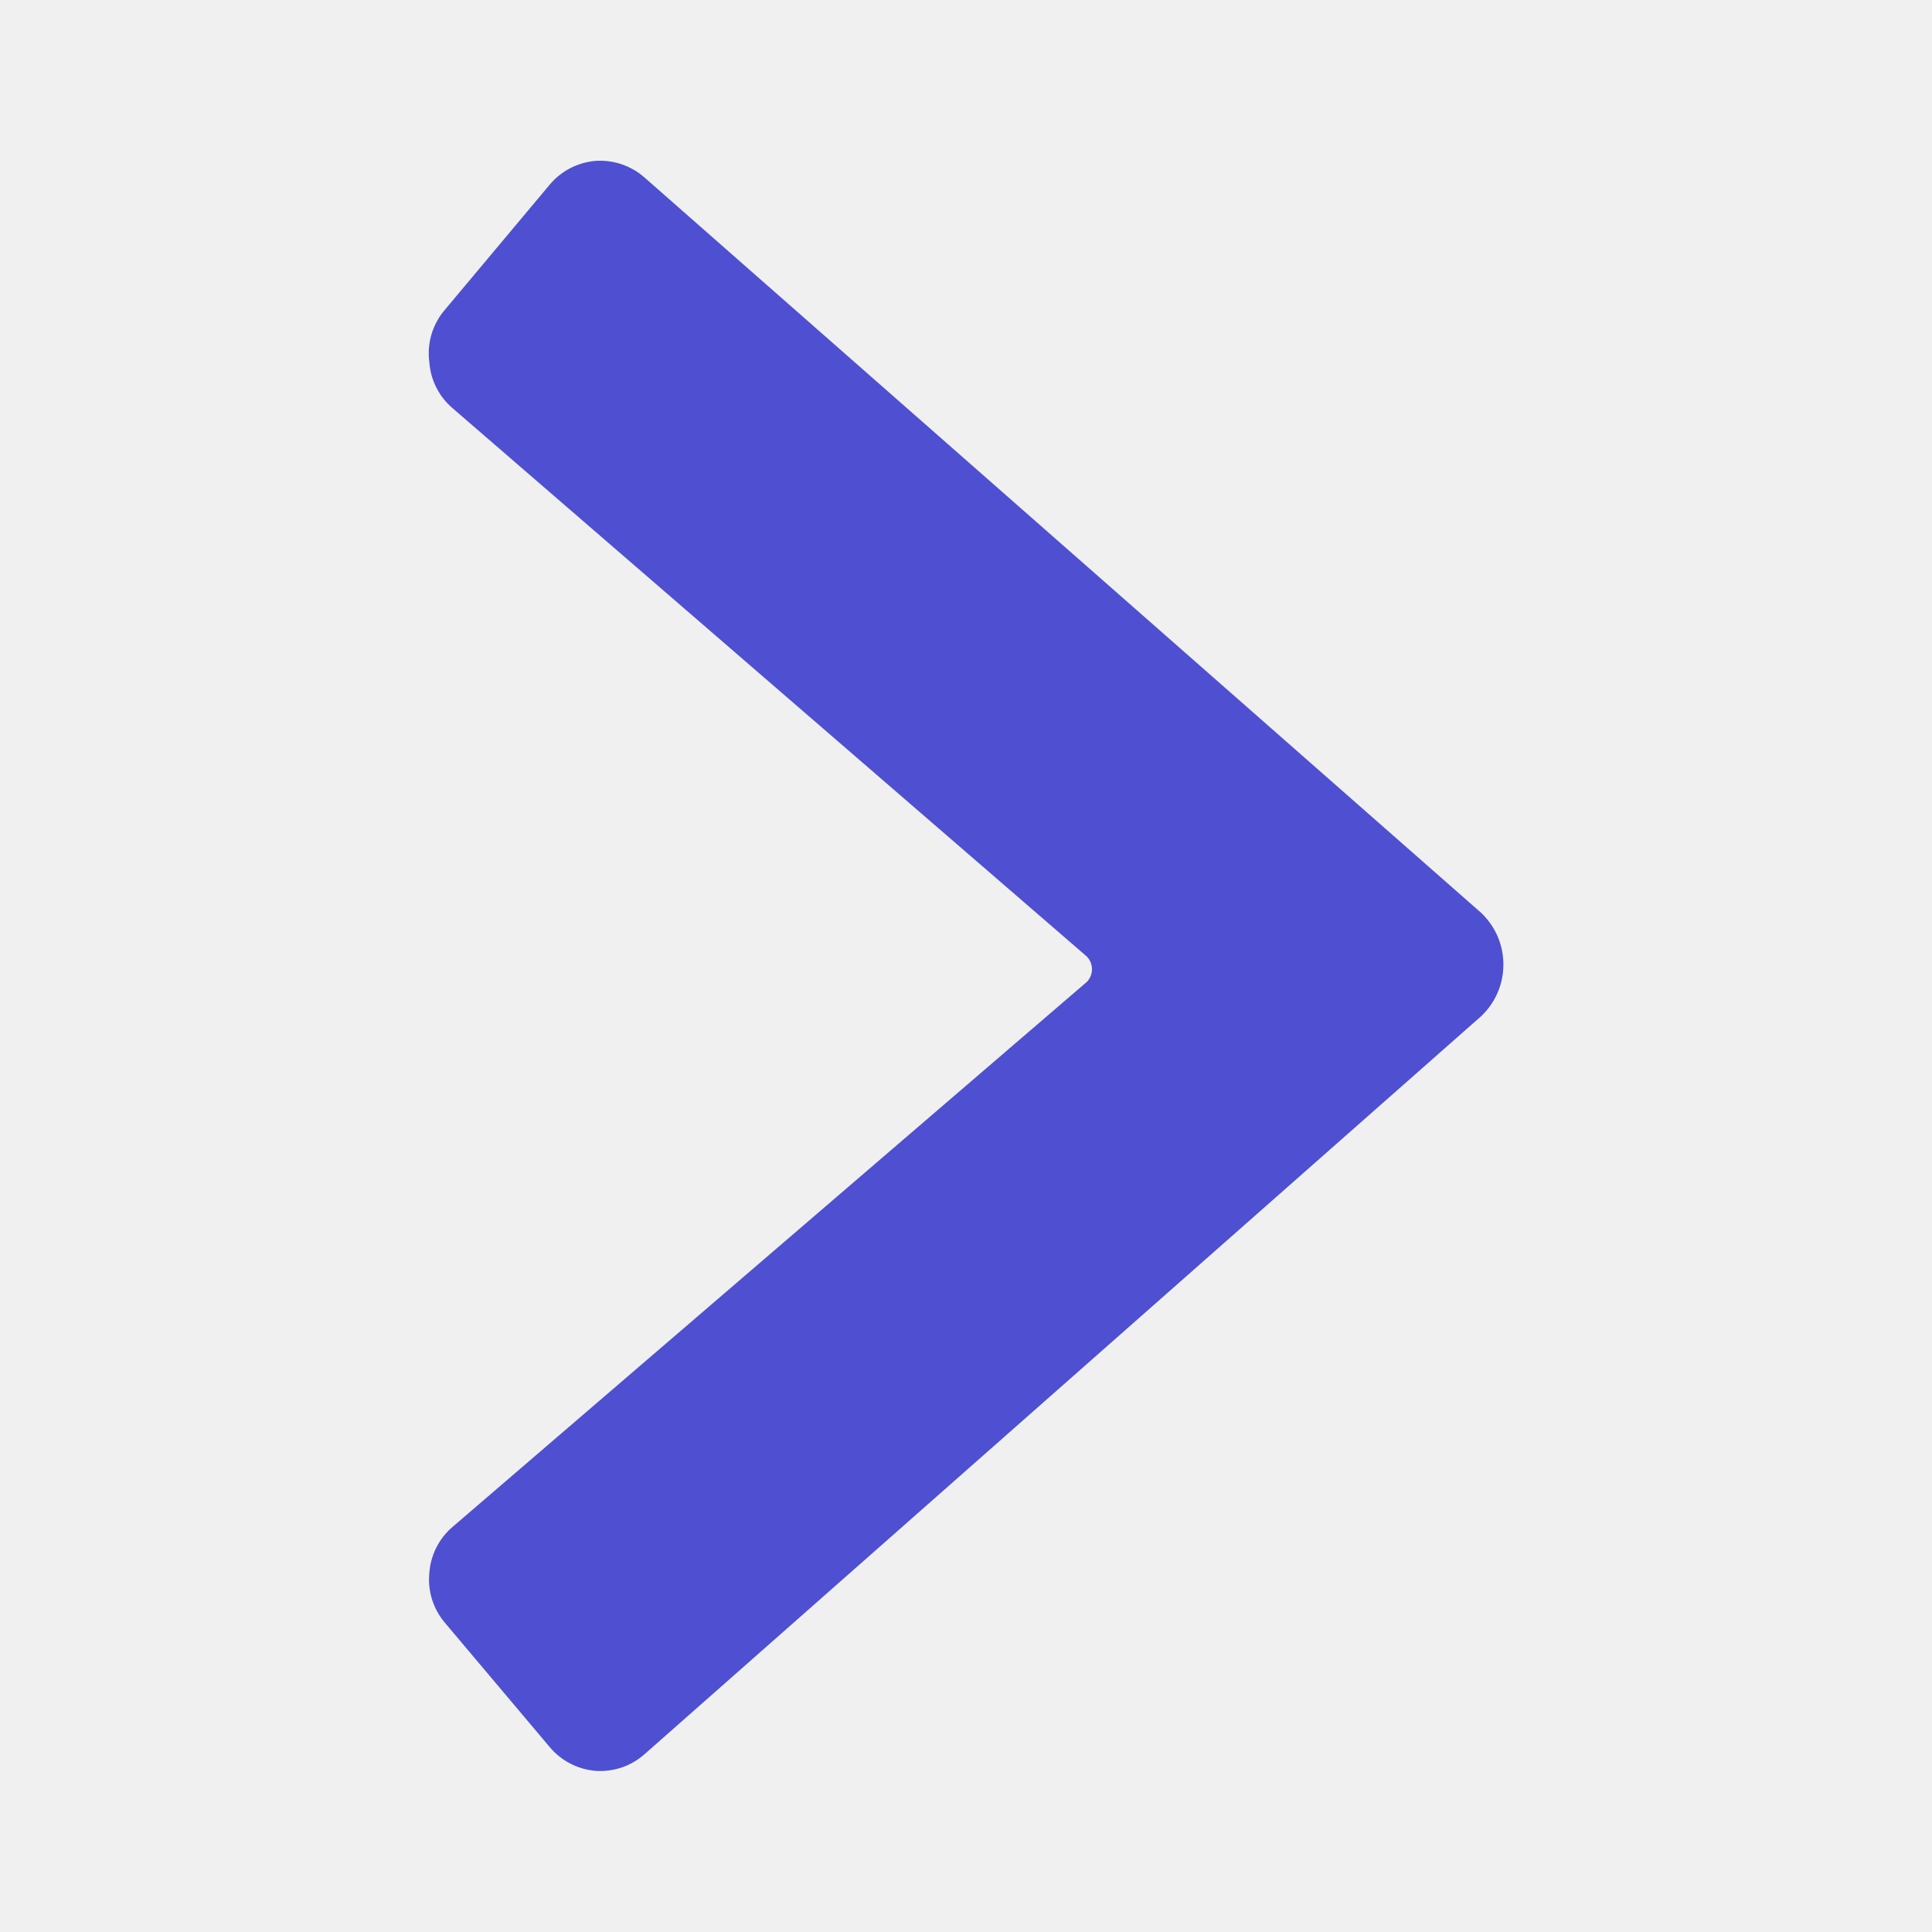
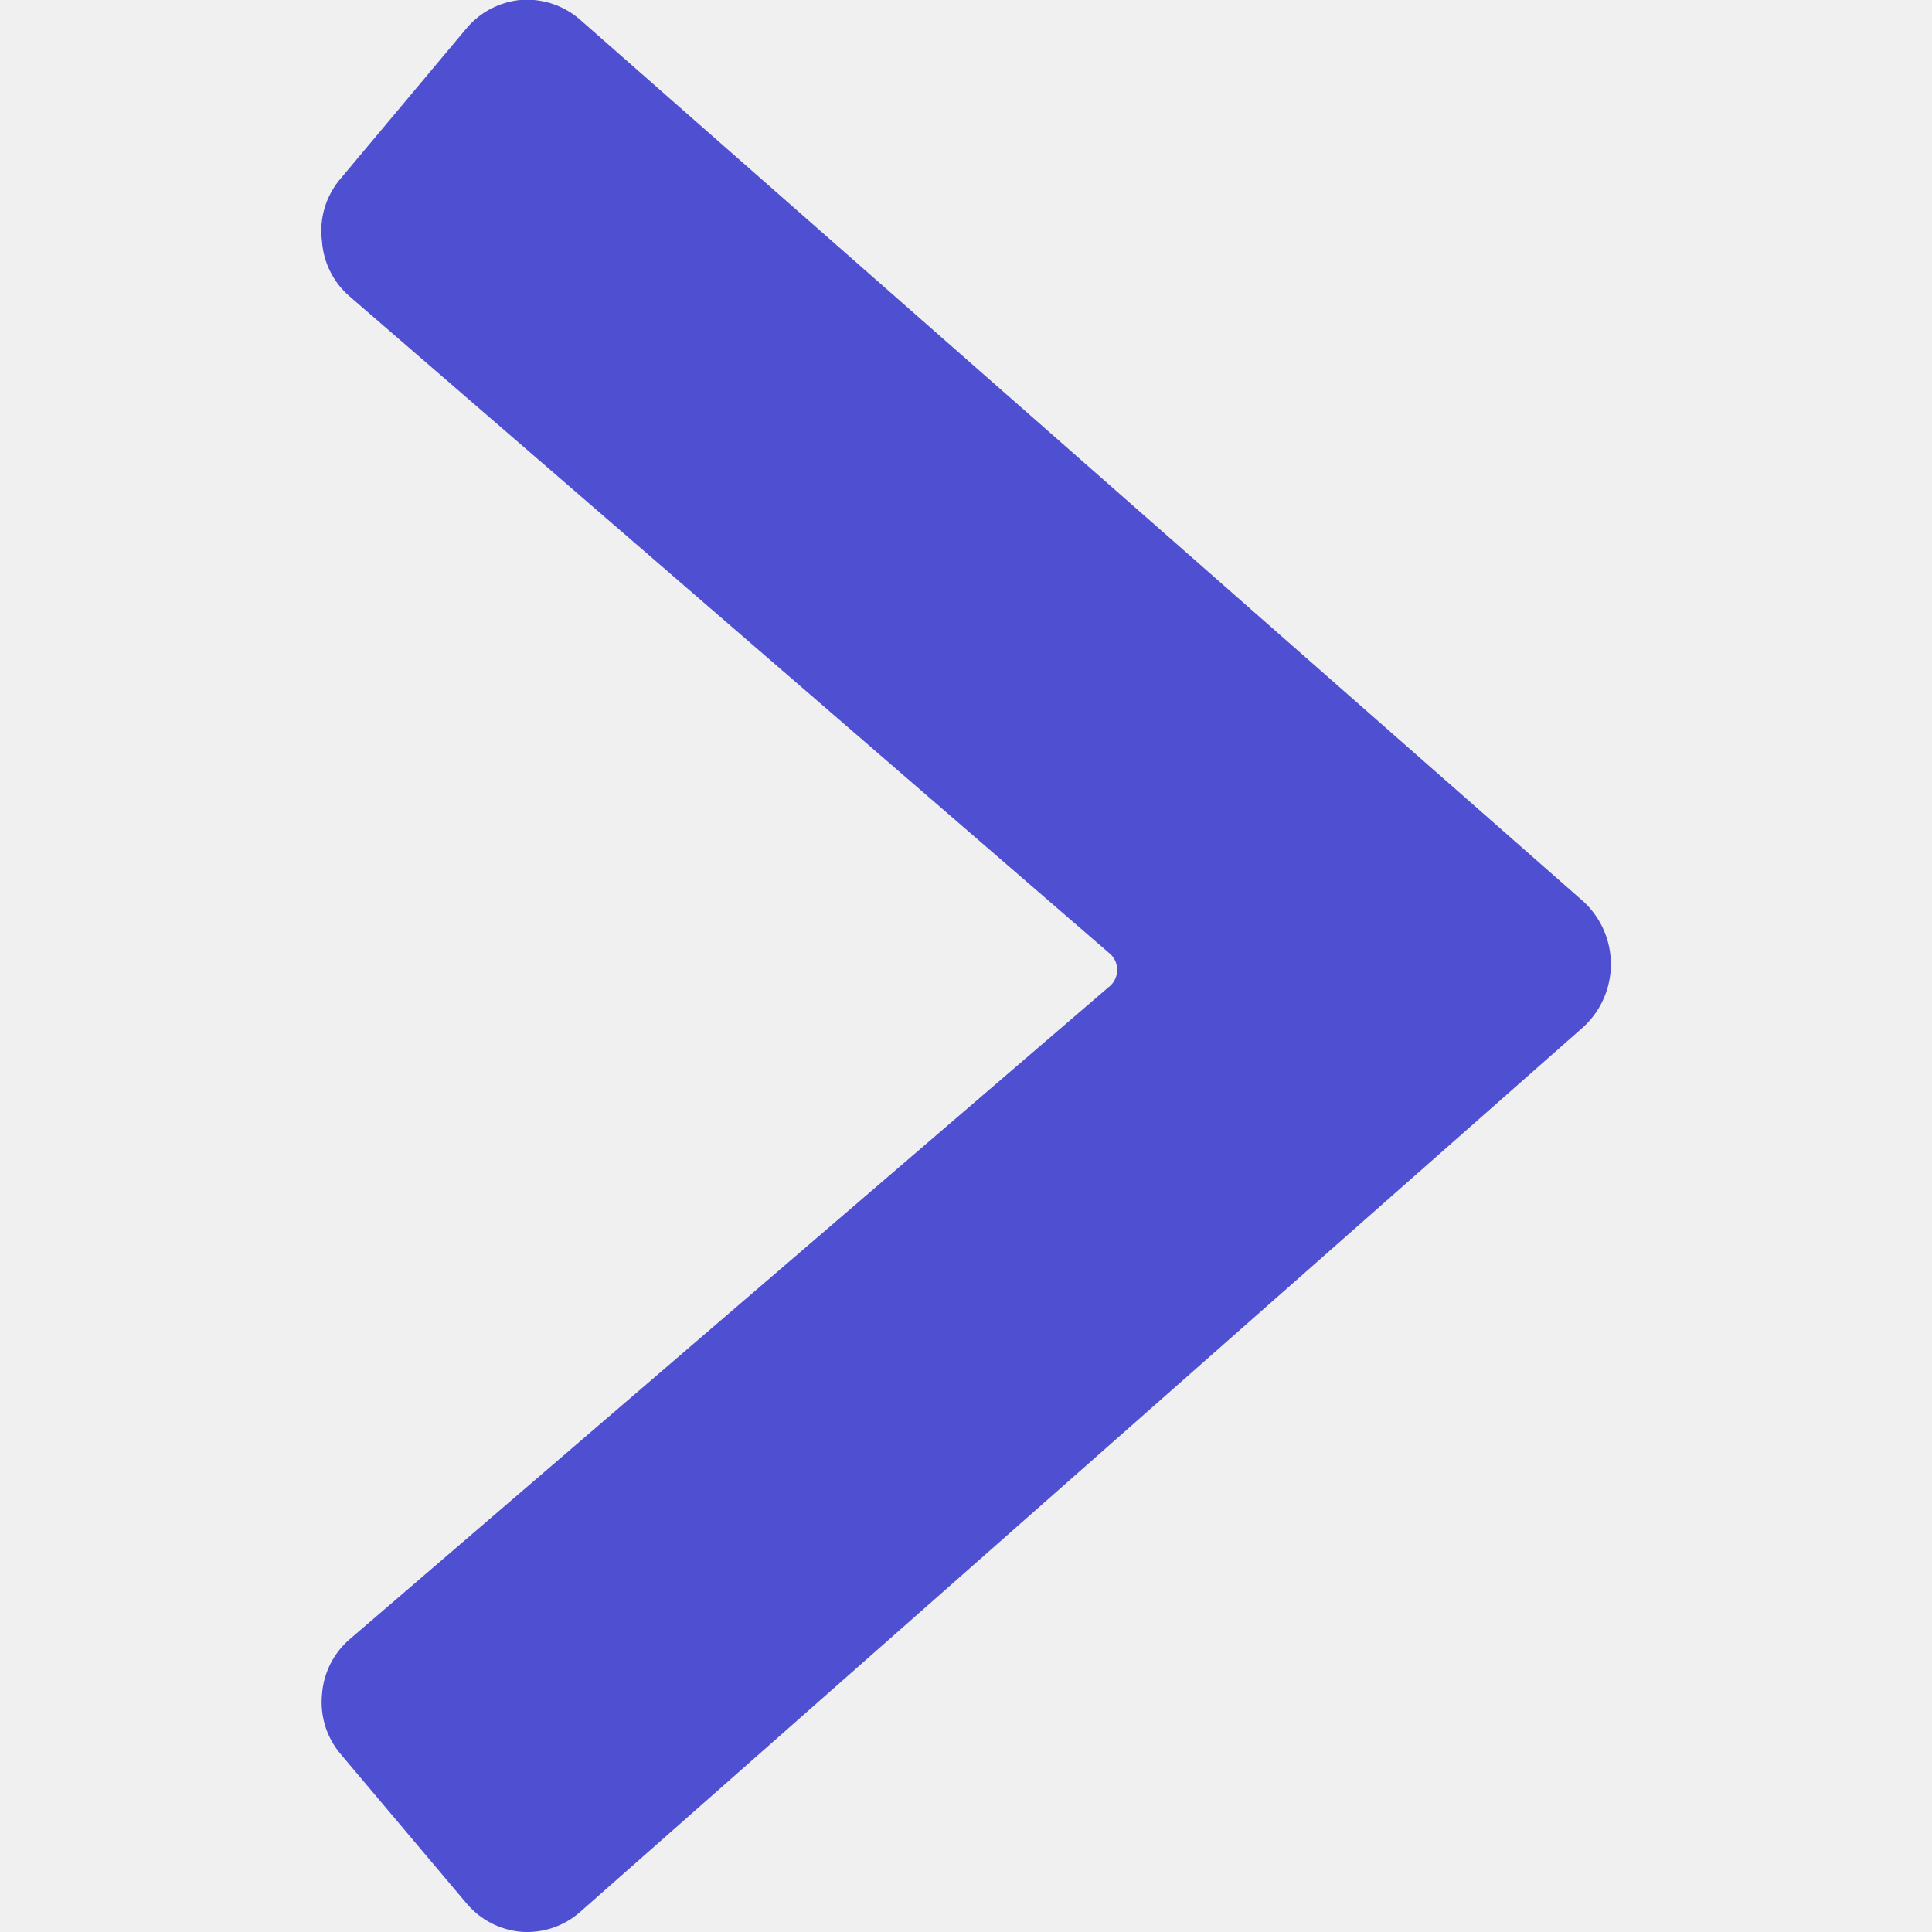
<svg xmlns="http://www.w3.org/2000/svg" width="24" height="24" viewBox="0 0 24 24" fill="none">
-   <g transform="translate(2,2) scale(0.833333)">
+   <g clip-path="url(#clip0_8366_23867)">
    <path d="M7.21 23.748L19.68 12.748C19.784 12.649 19.868 12.53 19.925 12.397C19.982 12.265 20.011 12.122 20.011 11.978C20.011 11.834 19.982 11.691 19.925 11.559C19.868 11.427 19.784 11.307 19.68 11.208L7.21 0.248C7.111 0.16 6.995 0.093 6.87 0.05C6.745 0.007 6.612 -0.01 6.48 -0.002C6.346 0.009 6.217 0.047 6.098 0.108C5.98 0.17 5.875 0.255 5.79 0.358L4.24 2.208C4.146 2.315 4.076 2.441 4.034 2.577C3.993 2.714 3.981 2.857 4 2.998C4.009 3.131 4.045 3.26 4.105 3.378C4.165 3.497 4.248 3.602 4.35 3.688L13.8 11.858C13.85 11.909 13.878 11.977 13.878 12.048C13.878 12.119 13.85 12.188 13.8 12.238L4.35 20.358C4.248 20.444 4.165 20.55 4.105 20.668C4.045 20.787 4.009 20.916 4 21.048C3.987 21.181 4.001 21.314 4.04 21.442C4.08 21.569 4.144 21.686 4.23 21.788L5.79 23.638C5.875 23.741 5.98 23.826 6.098 23.888C6.217 23.95 6.346 23.987 6.48 23.998C6.612 24.007 6.745 23.989 6.87 23.947C6.995 23.904 7.111 23.836 7.21 23.748Z" fill="#4E50D1" />
  </g>
+   <defs>
+     <clipPath id="clip0_8366_23867">
+       <rect width="24" height="24" fill="white" />
+     </clipPath>
+   </defs>
</svg>
